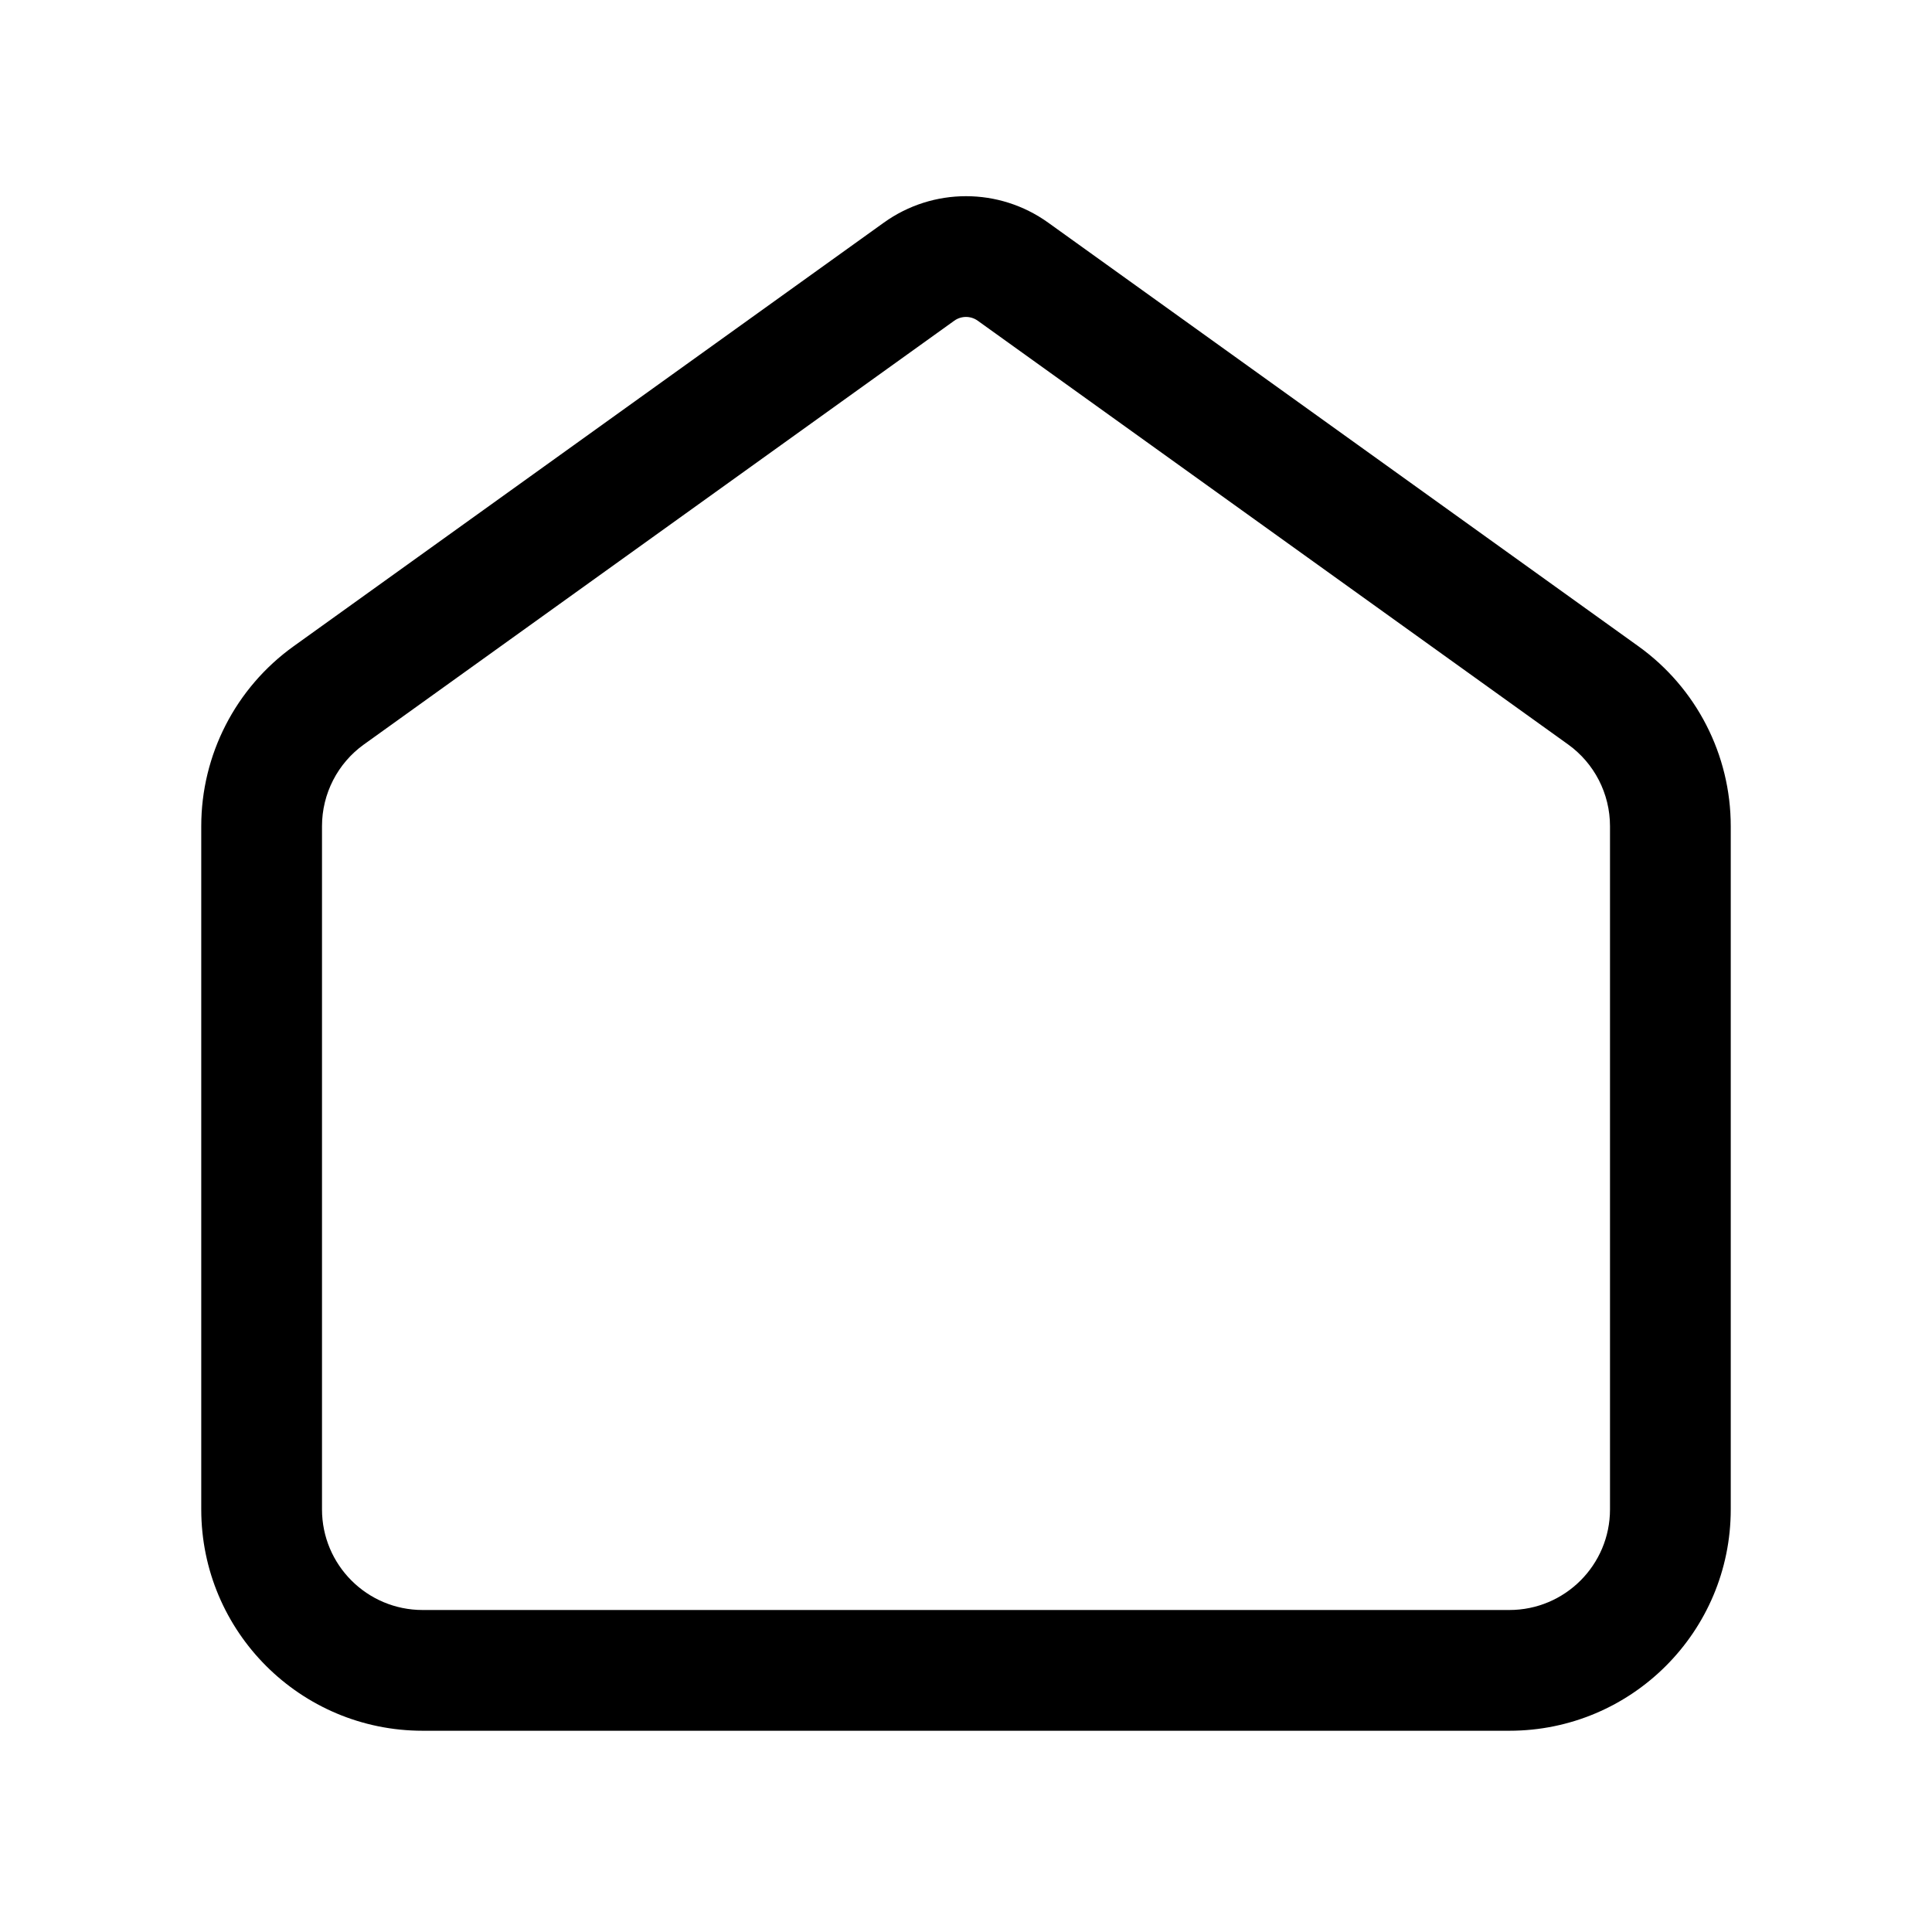
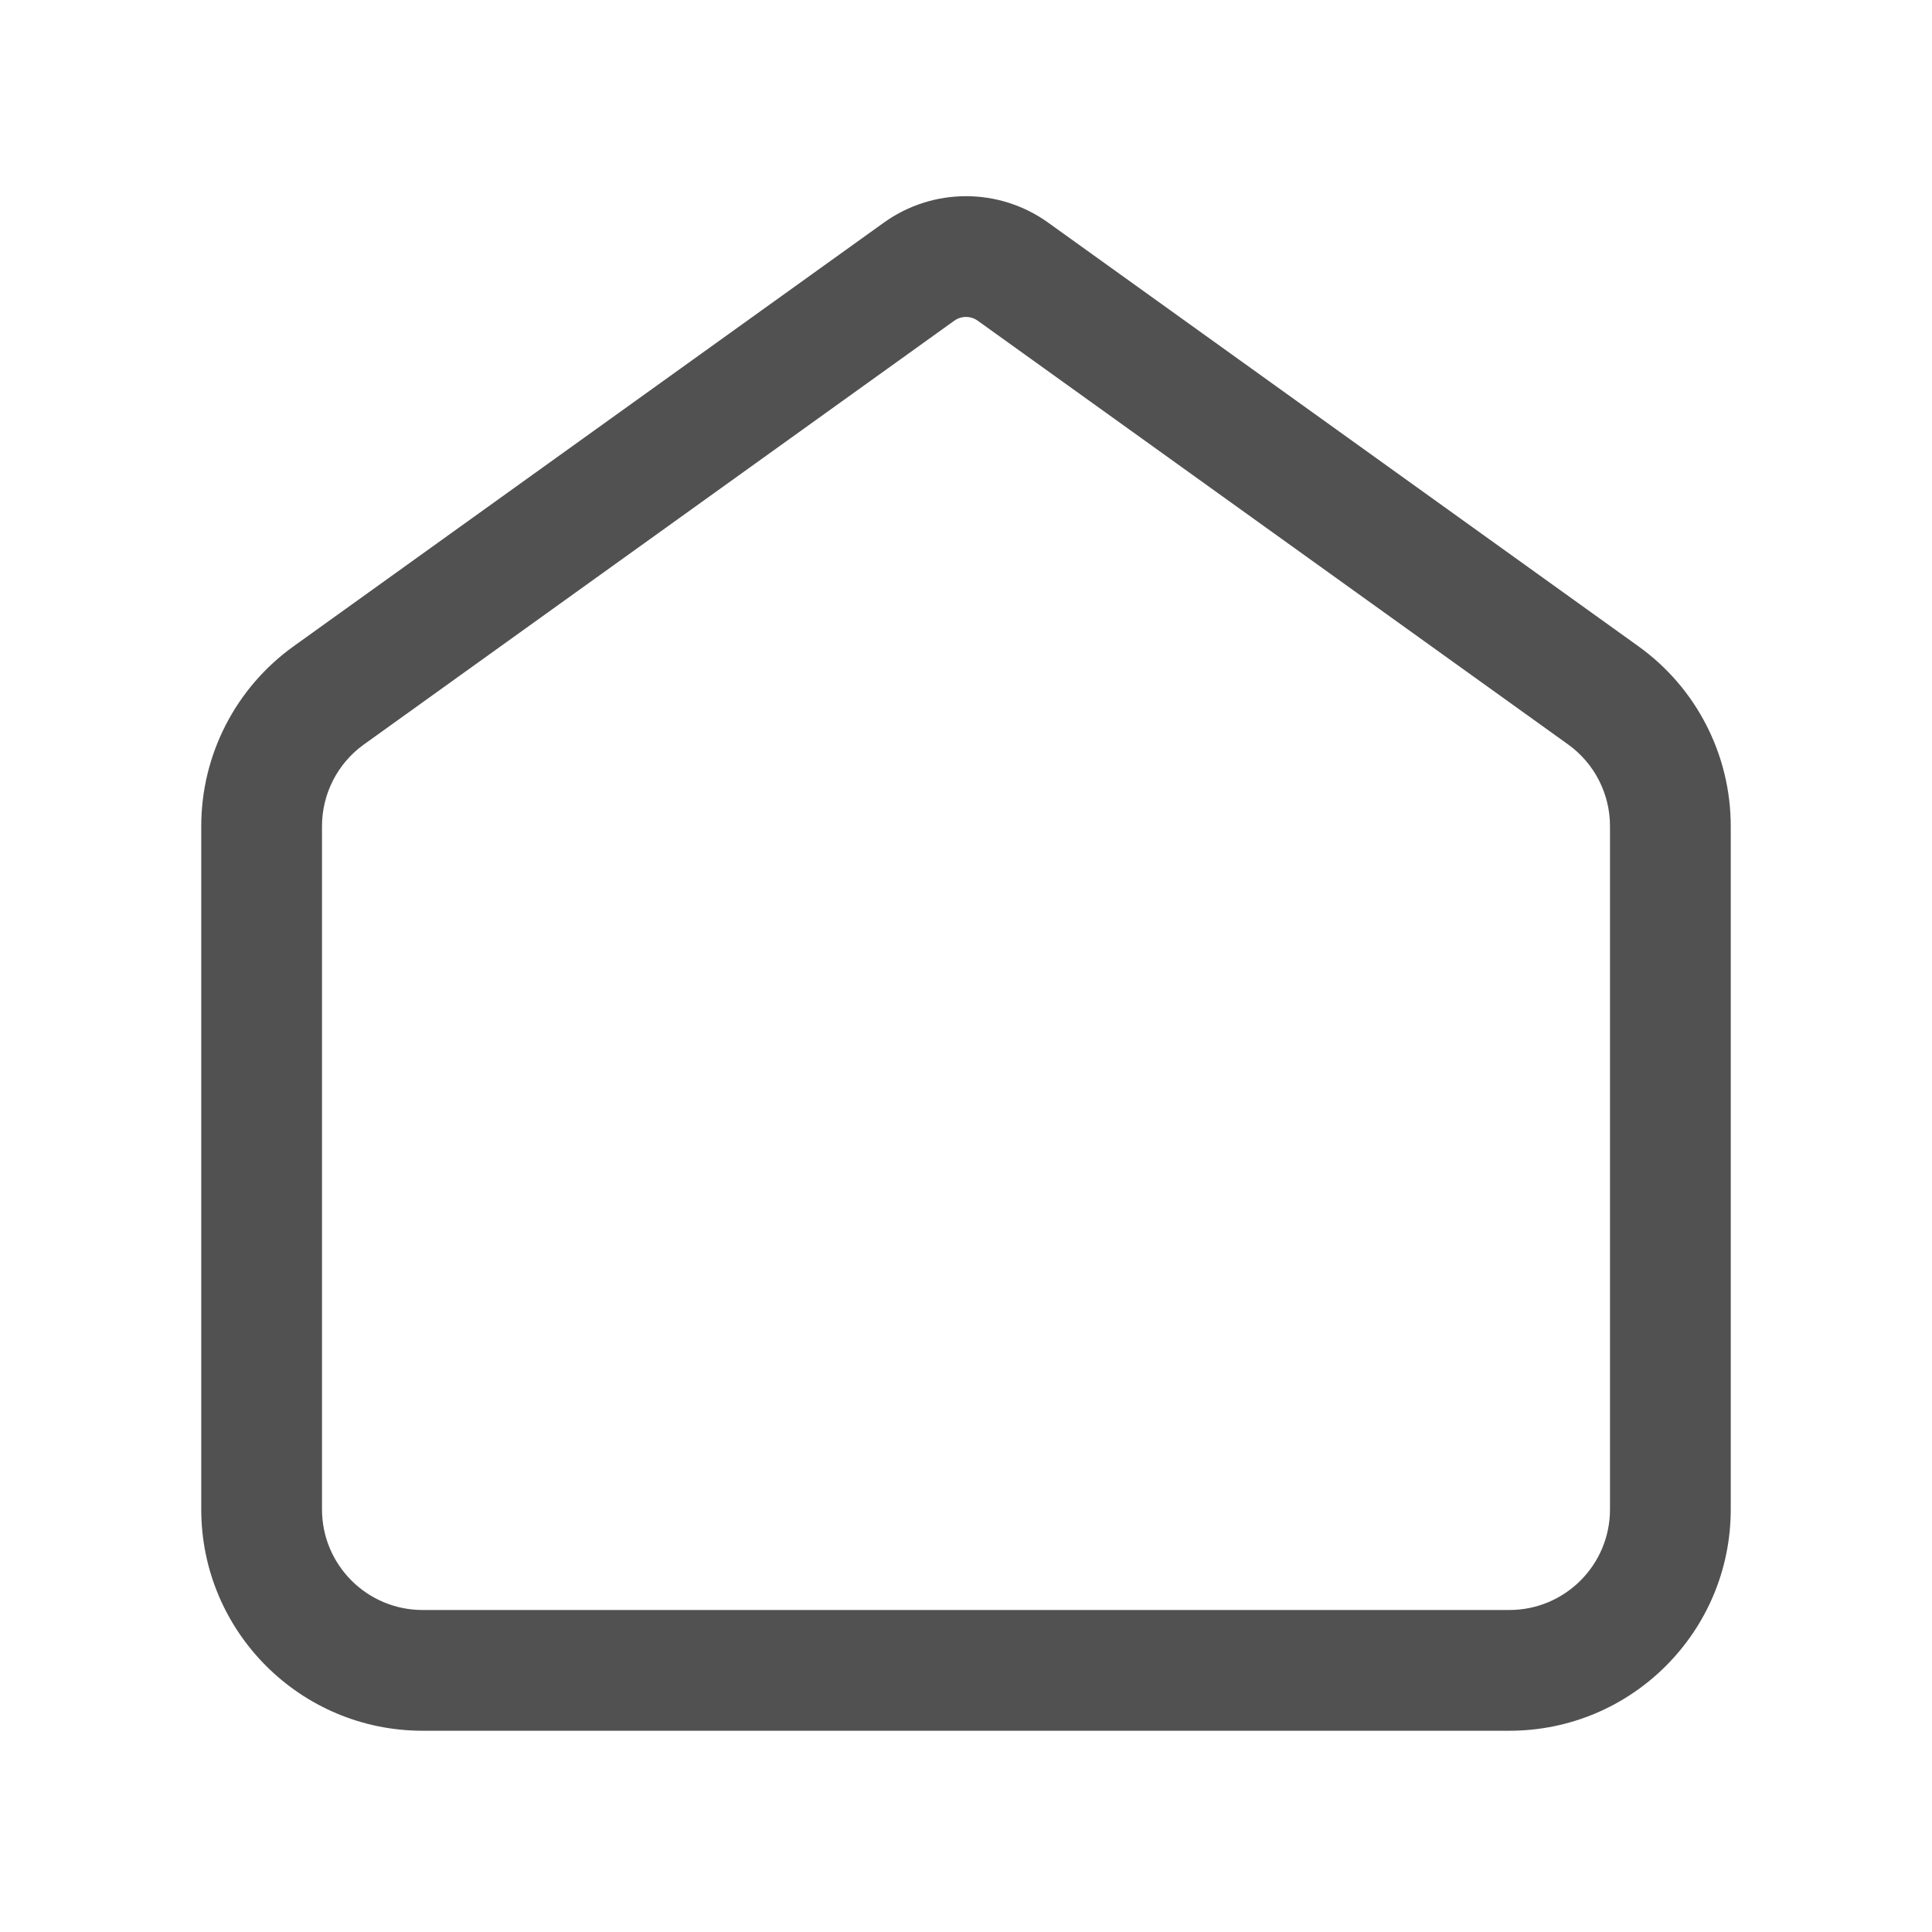
- <svg xmlns="http://www.w3.org/2000/svg" t="1764069397676" class="icon" viewBox="0 0 1024 1024" version="1.1" p-id="3221" width="200" height="200">
-   <path d="M155.584 342.56l312.875-224.565a74.667 74.667 0 0 1 87.083 0l312.875 224.565A117.333 117.333 0 0 1 917.333 437.867V800c0 64.8-52.533 117.333-117.333 117.333H224c-64.8 0-117.333-52.533-117.333-117.333V437.877a117.333 117.333 0 0 1 48.917-95.317z m37.323 51.989A53.333 53.333 0 0 0 170.667 437.877V800a53.333 53.333 0 0 0 53.333 53.333h576a53.333 53.333 0 0 0 53.333-53.333V437.877a53.333 53.333 0 0 0-22.24-43.328L518.219 169.984a10.667 10.667 0 0 0-12.437 0L192.907 394.56z" fill="#000000" p-id="3222" />
+ <svg xmlns="http://www.w3.org/2000/svg" t="1764152295962" class="icon" viewBox="0 0 1024 1024" version="1.1" p-id="4175" width="200" height="200">
+   <path d="M155.584 342.56l312.875-224.565a74.667 74.667 0 0 1 87.083 0l312.875 224.565A117.333 117.333 0 0 1 917.333 437.867V800c0 64.8-52.533 117.333-117.333 117.333H224c-64.8 0-117.333-52.533-117.333-117.333V437.877a117.333 117.333 0 0 1 48.917-95.317z m37.323 51.989A53.333 53.333 0 0 0 170.667 437.877V800a53.333 53.333 0 0 0 53.333 53.333h576a53.333 53.333 0 0 0 53.333-53.333V437.877a53.333 53.333 0 0 0-22.24-43.328L518.219 169.984a10.667 10.667 0 0 0-12.437 0L192.907 394.56z" fill="#515151" p-id="4176" />
</svg>
